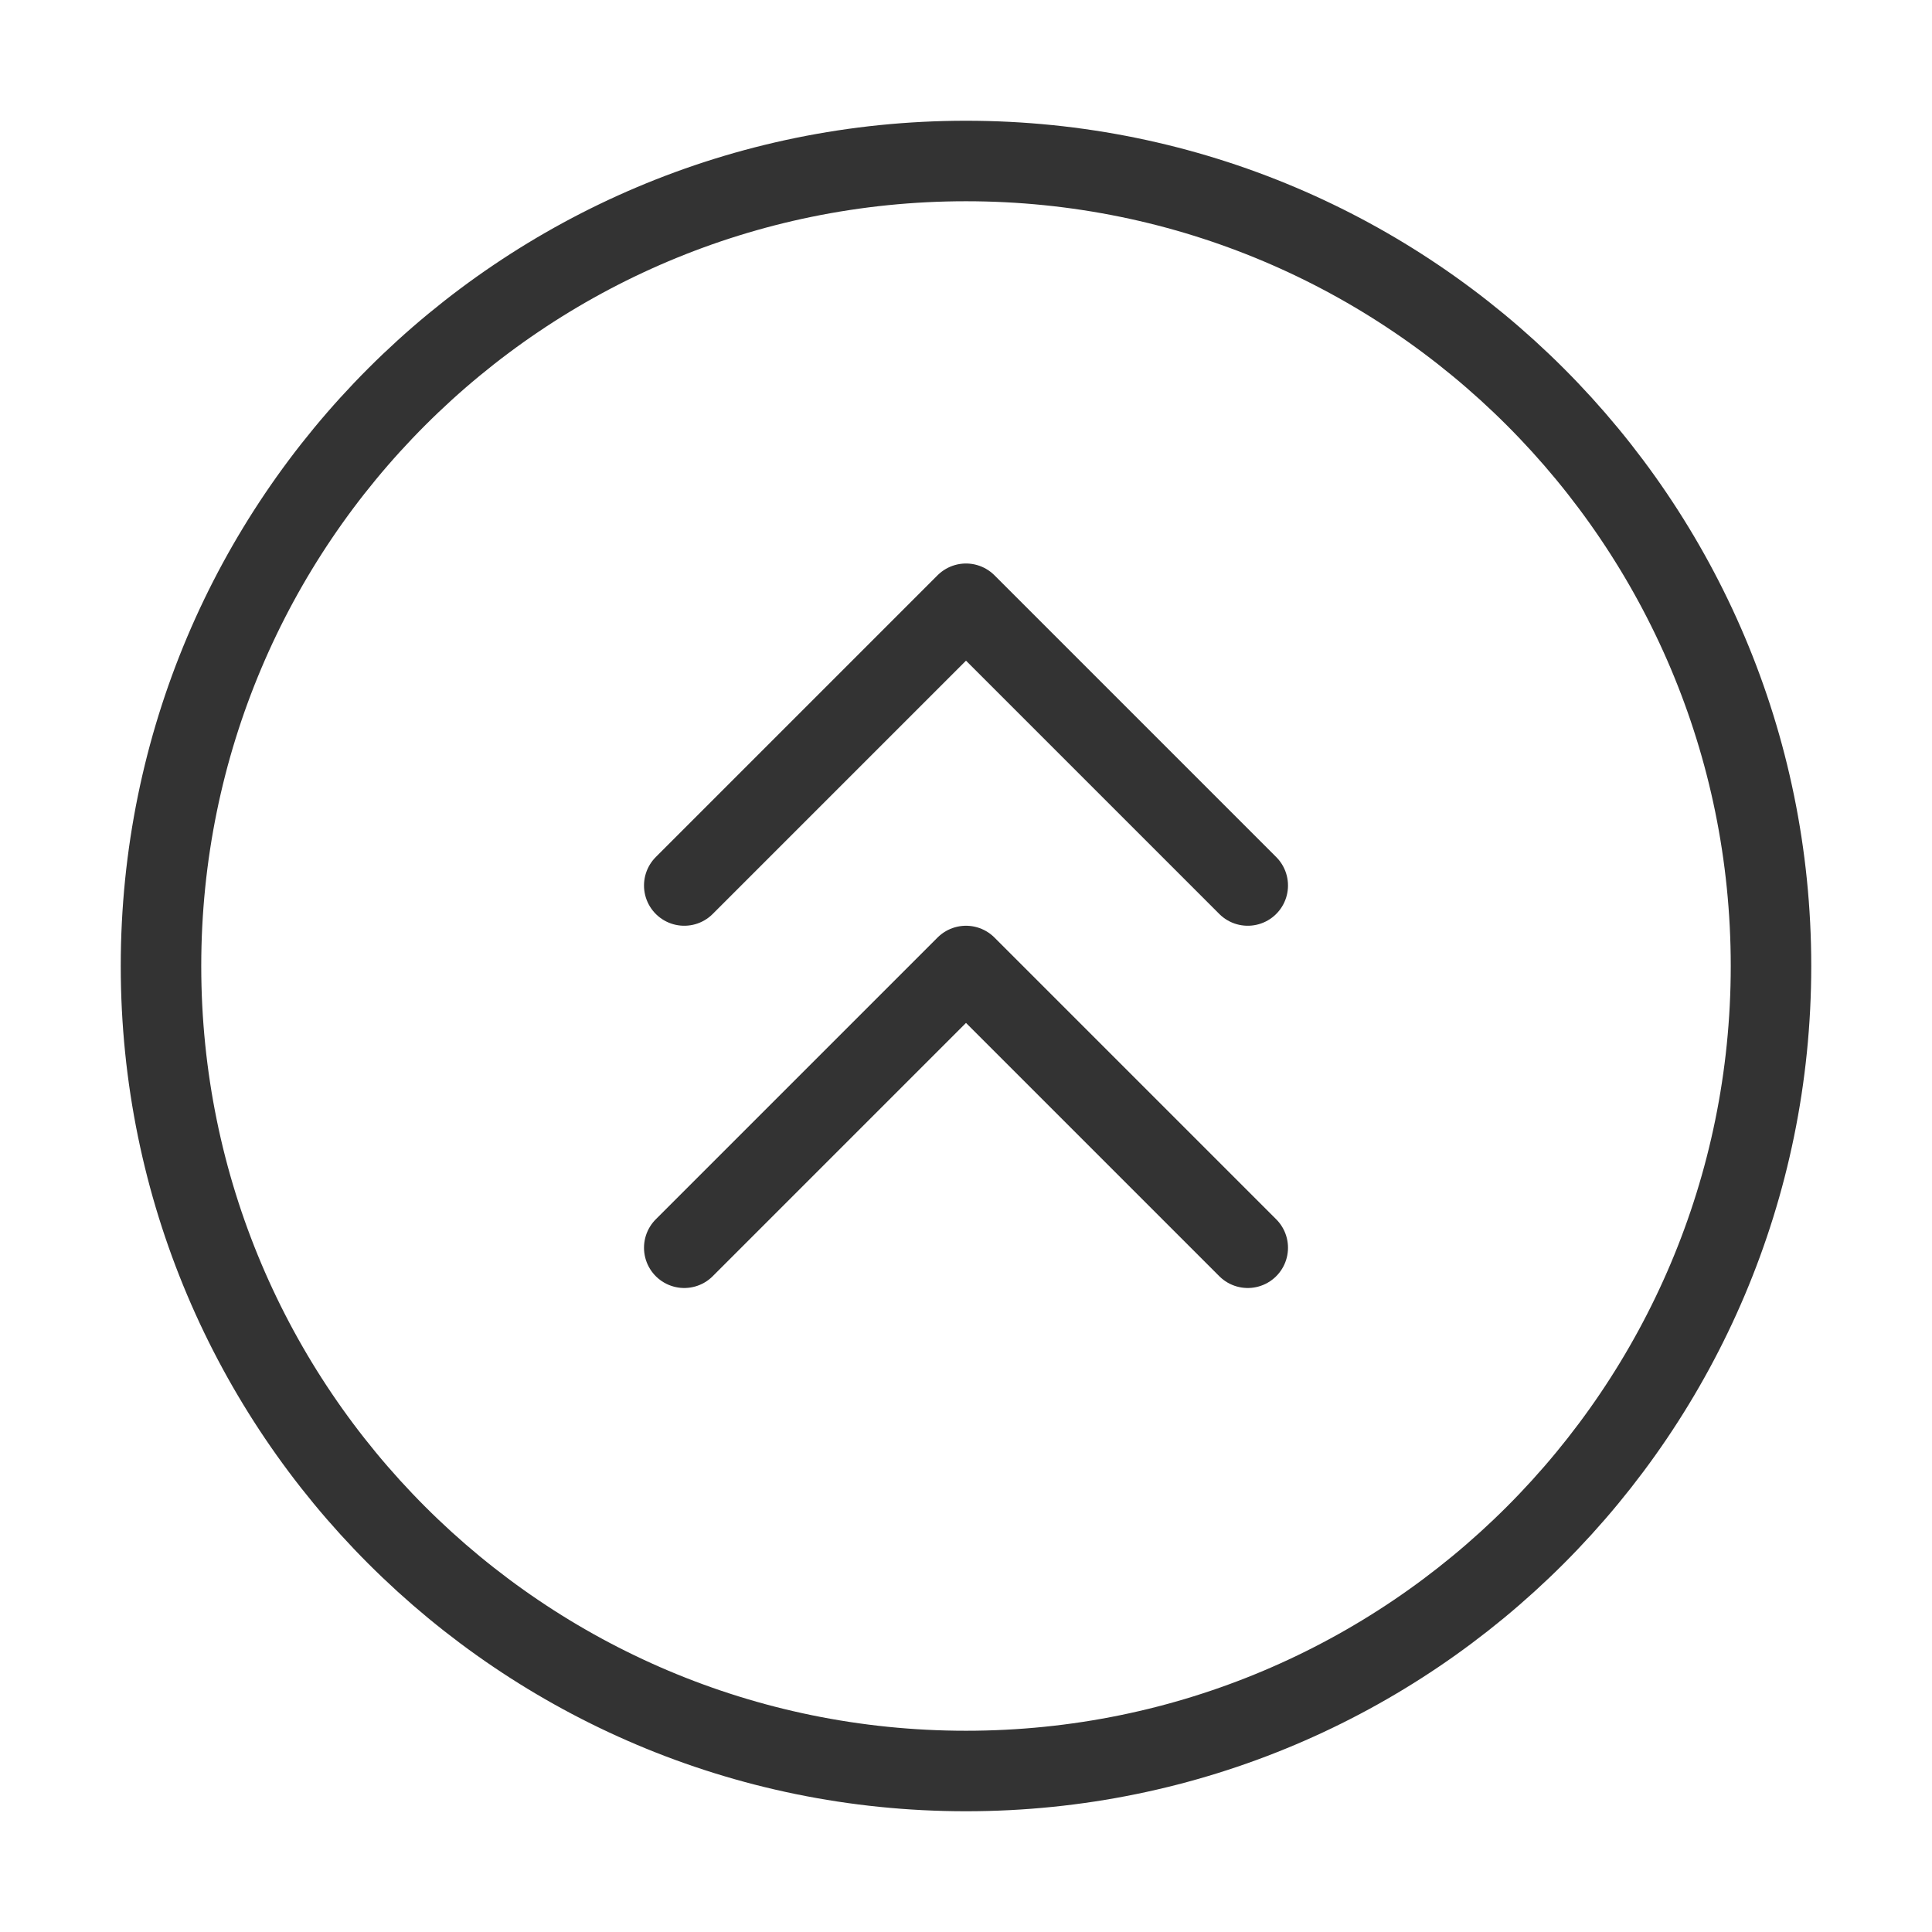
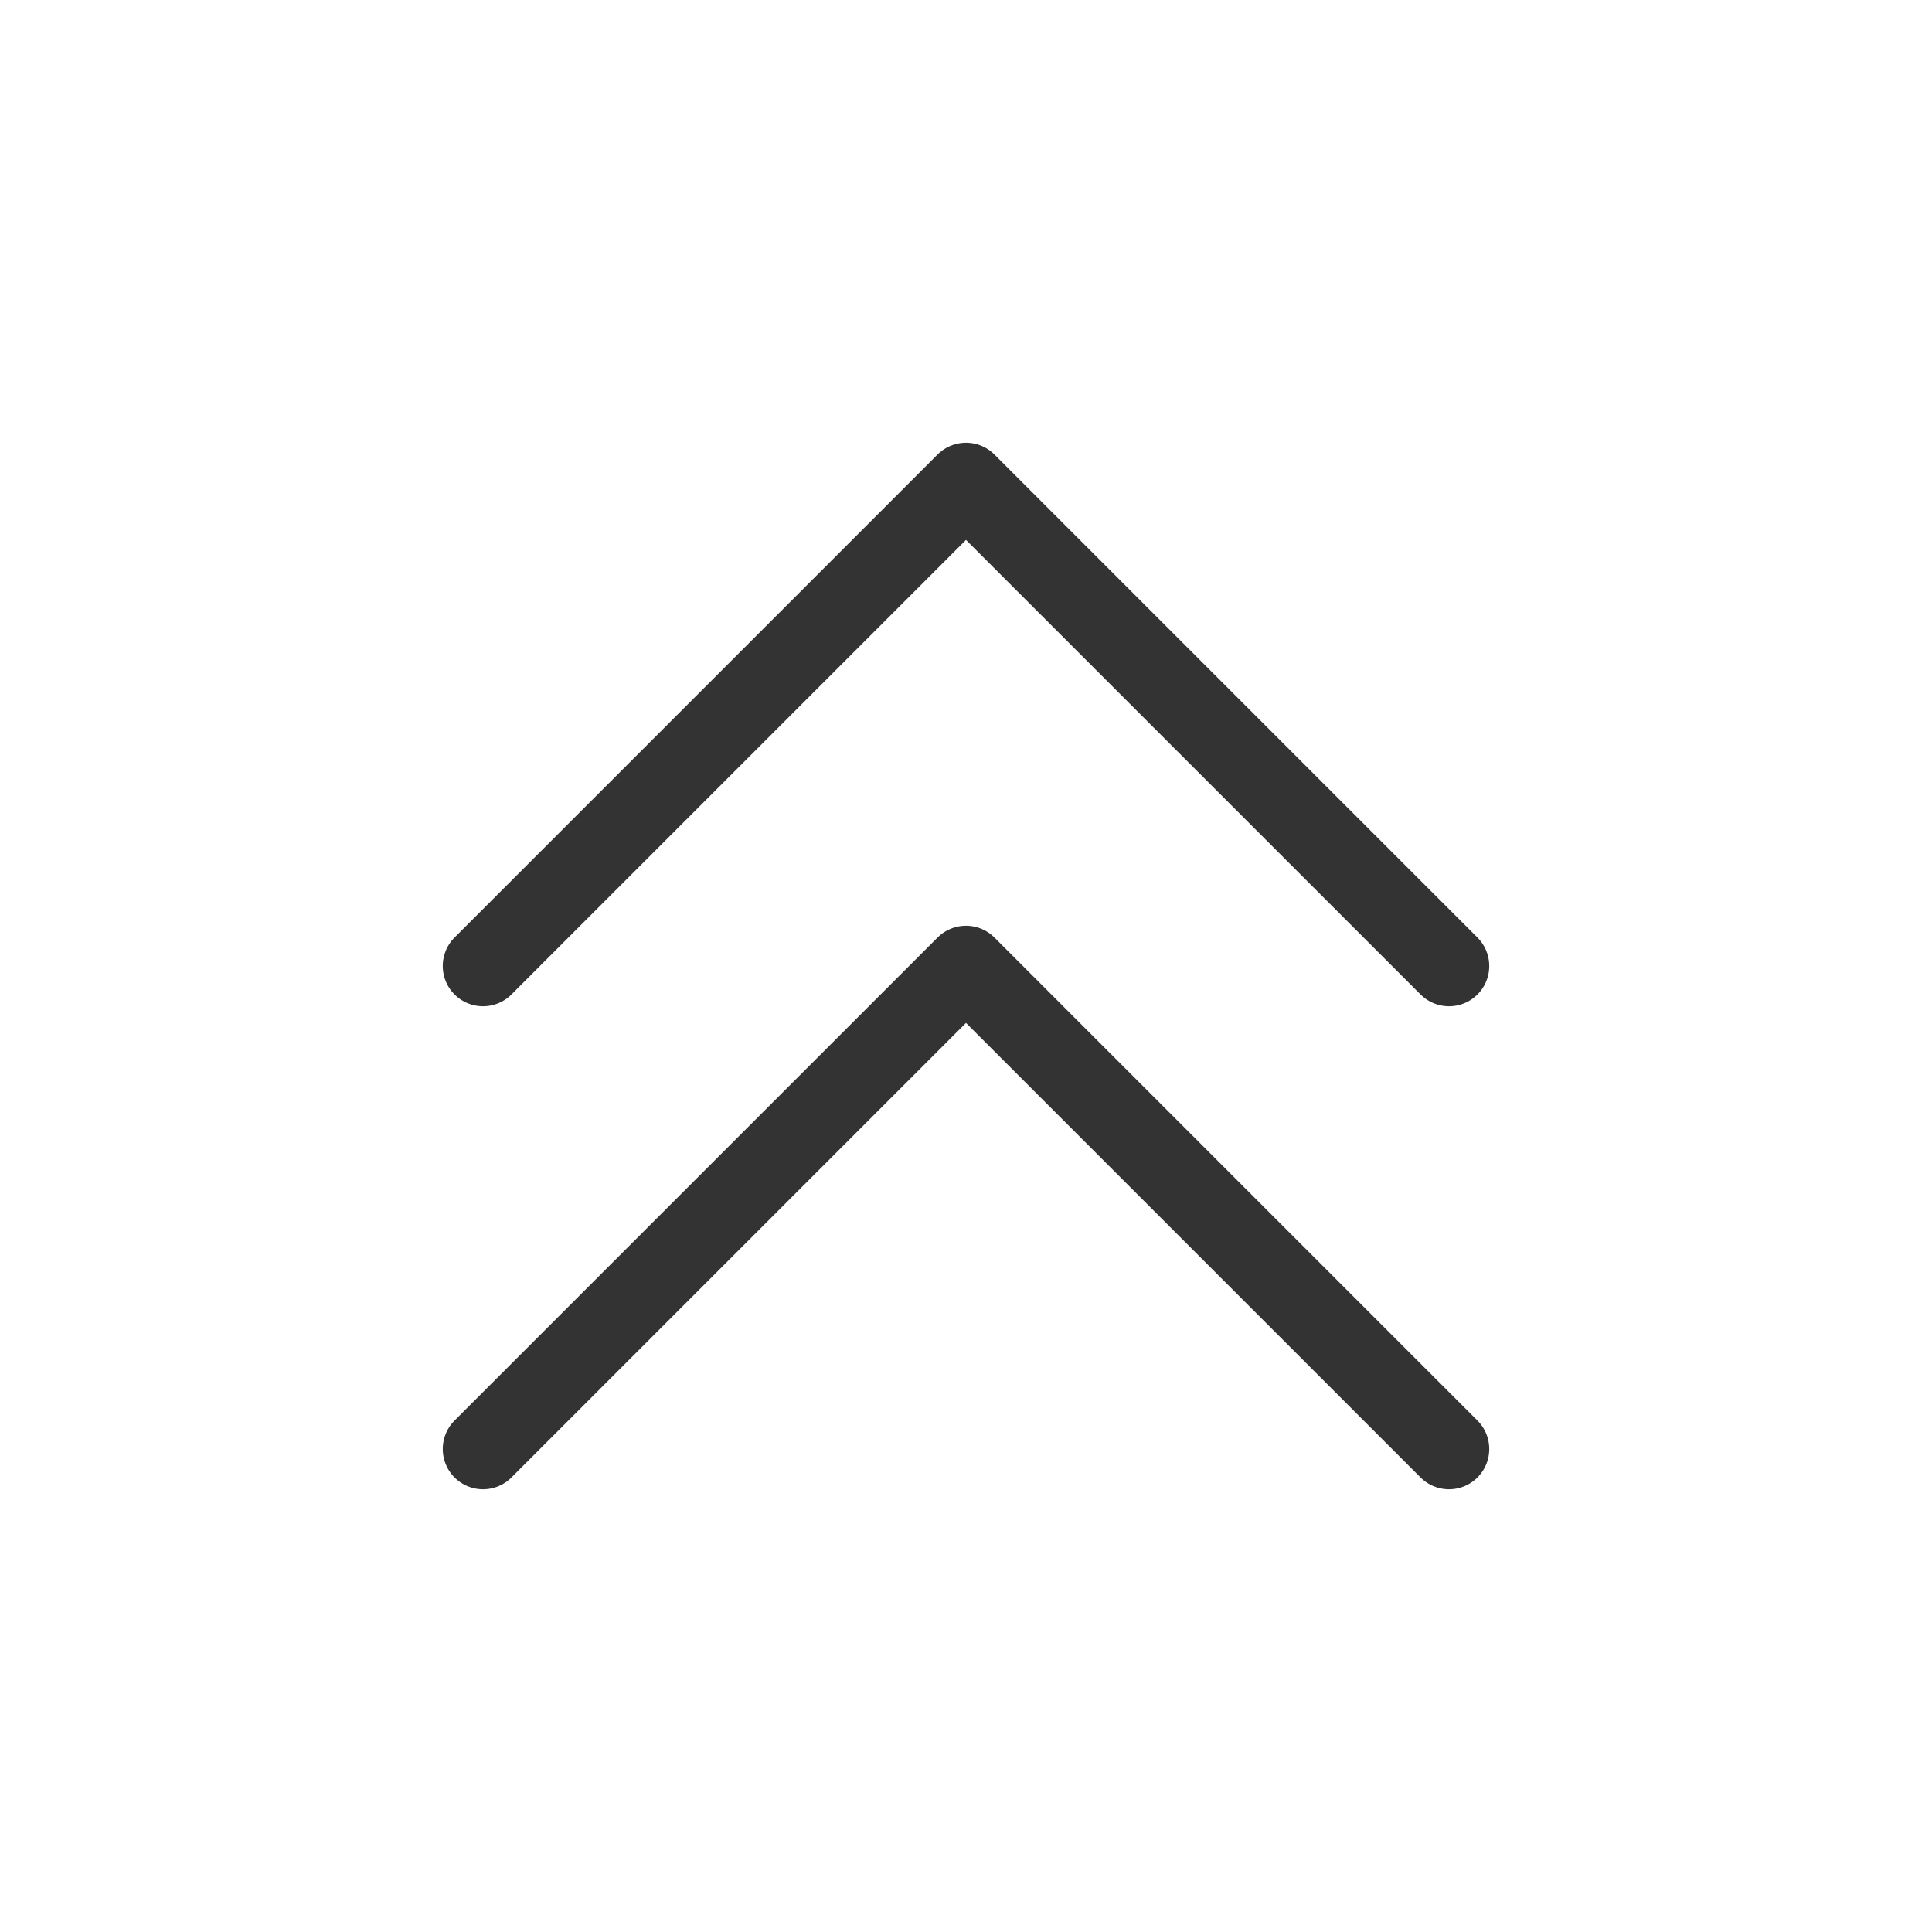
<svg xmlns="http://www.w3.org/2000/svg" width="48" height="48" viewBox="0 0 48 48" fill="none">
-   <path d="M24 44C35.046 44 44 35.046 44 24C44 12.954 35.046 4 24 4C12.954 4 4 12.954 4 24C4 35.046 12.954 44 24 44Z" fill="none" stroke="#333" stroke-width="2" stroke-linejoin="round" />
-   <path d="M31 22L24 15L17 22" stroke="#333" stroke-width="2" stroke-linecap="round" stroke-linejoin="round" />
-   <path d="M31 31L24 24L17 31" stroke="#333" stroke-width="2" stroke-linecap="round" stroke-linejoin="round" />
+   <path d="M12 24L24 12L36 24" stroke="#333" stroke-width="2" stroke-linecap="round" stroke-linejoin="round" />
+   <path d="M12 36L24 24L36 36" stroke="#333" stroke-width="2" stroke-linecap="round" stroke-linejoin="round" />
</svg>
